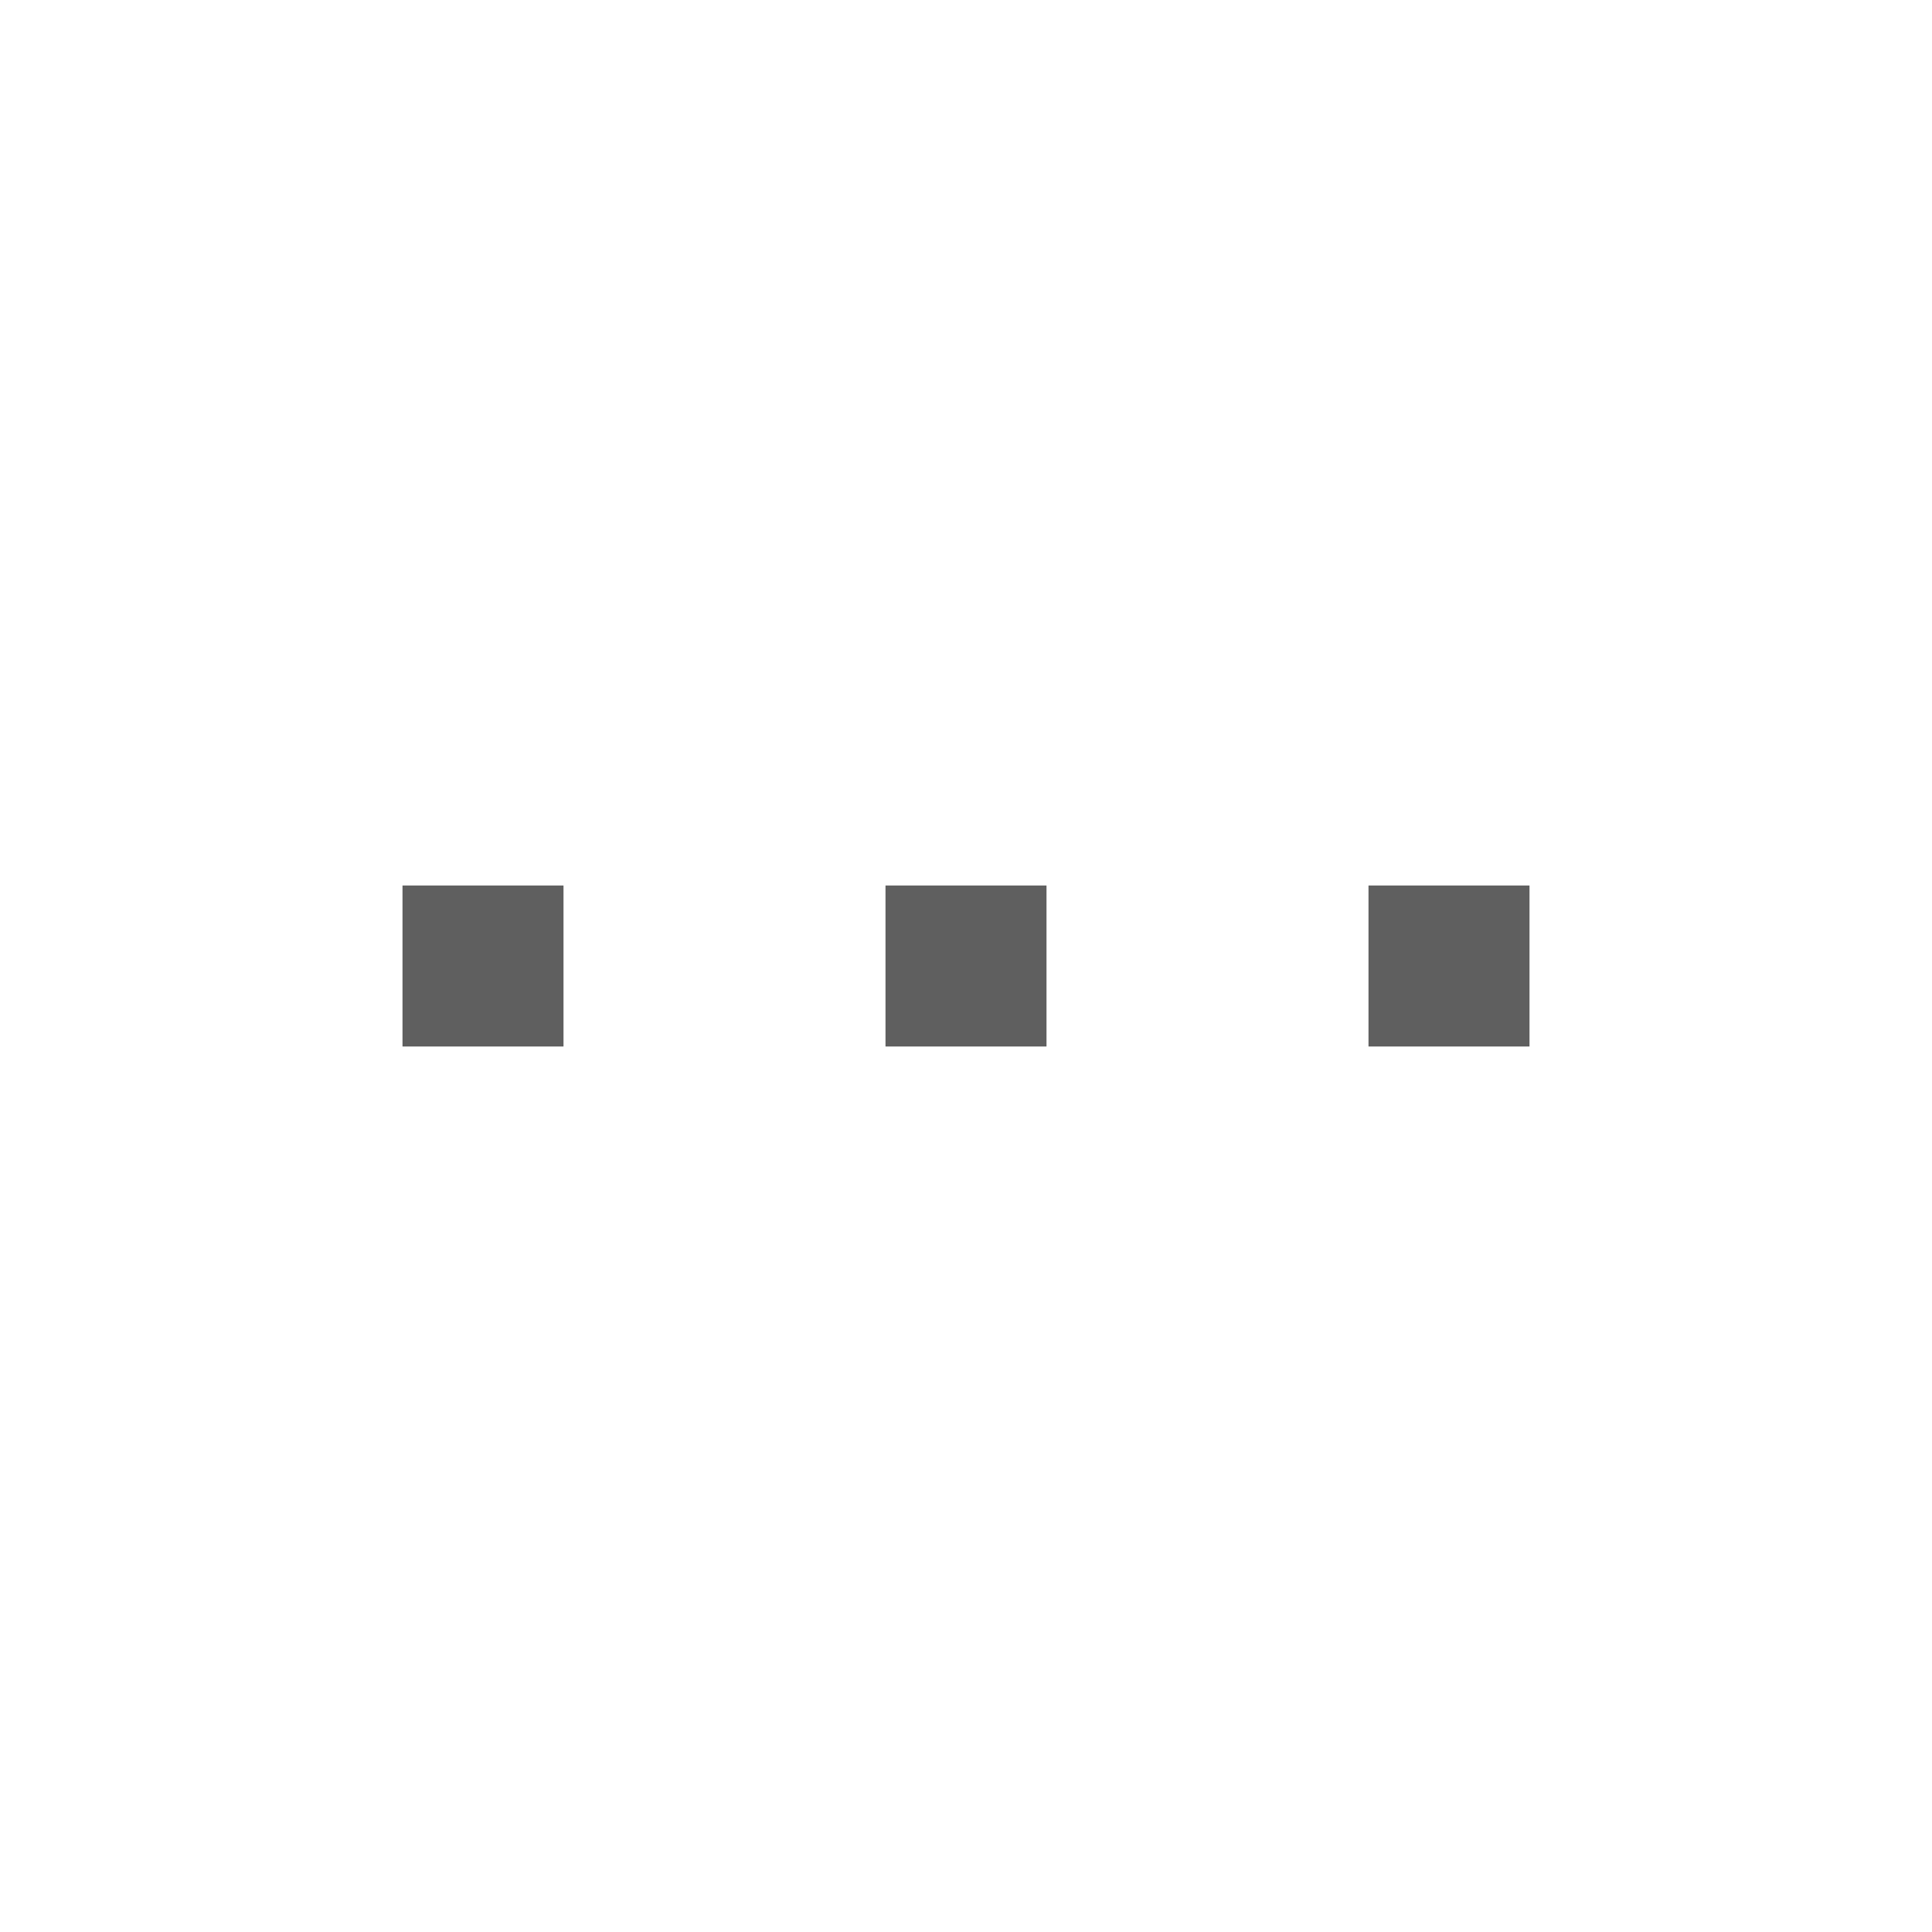
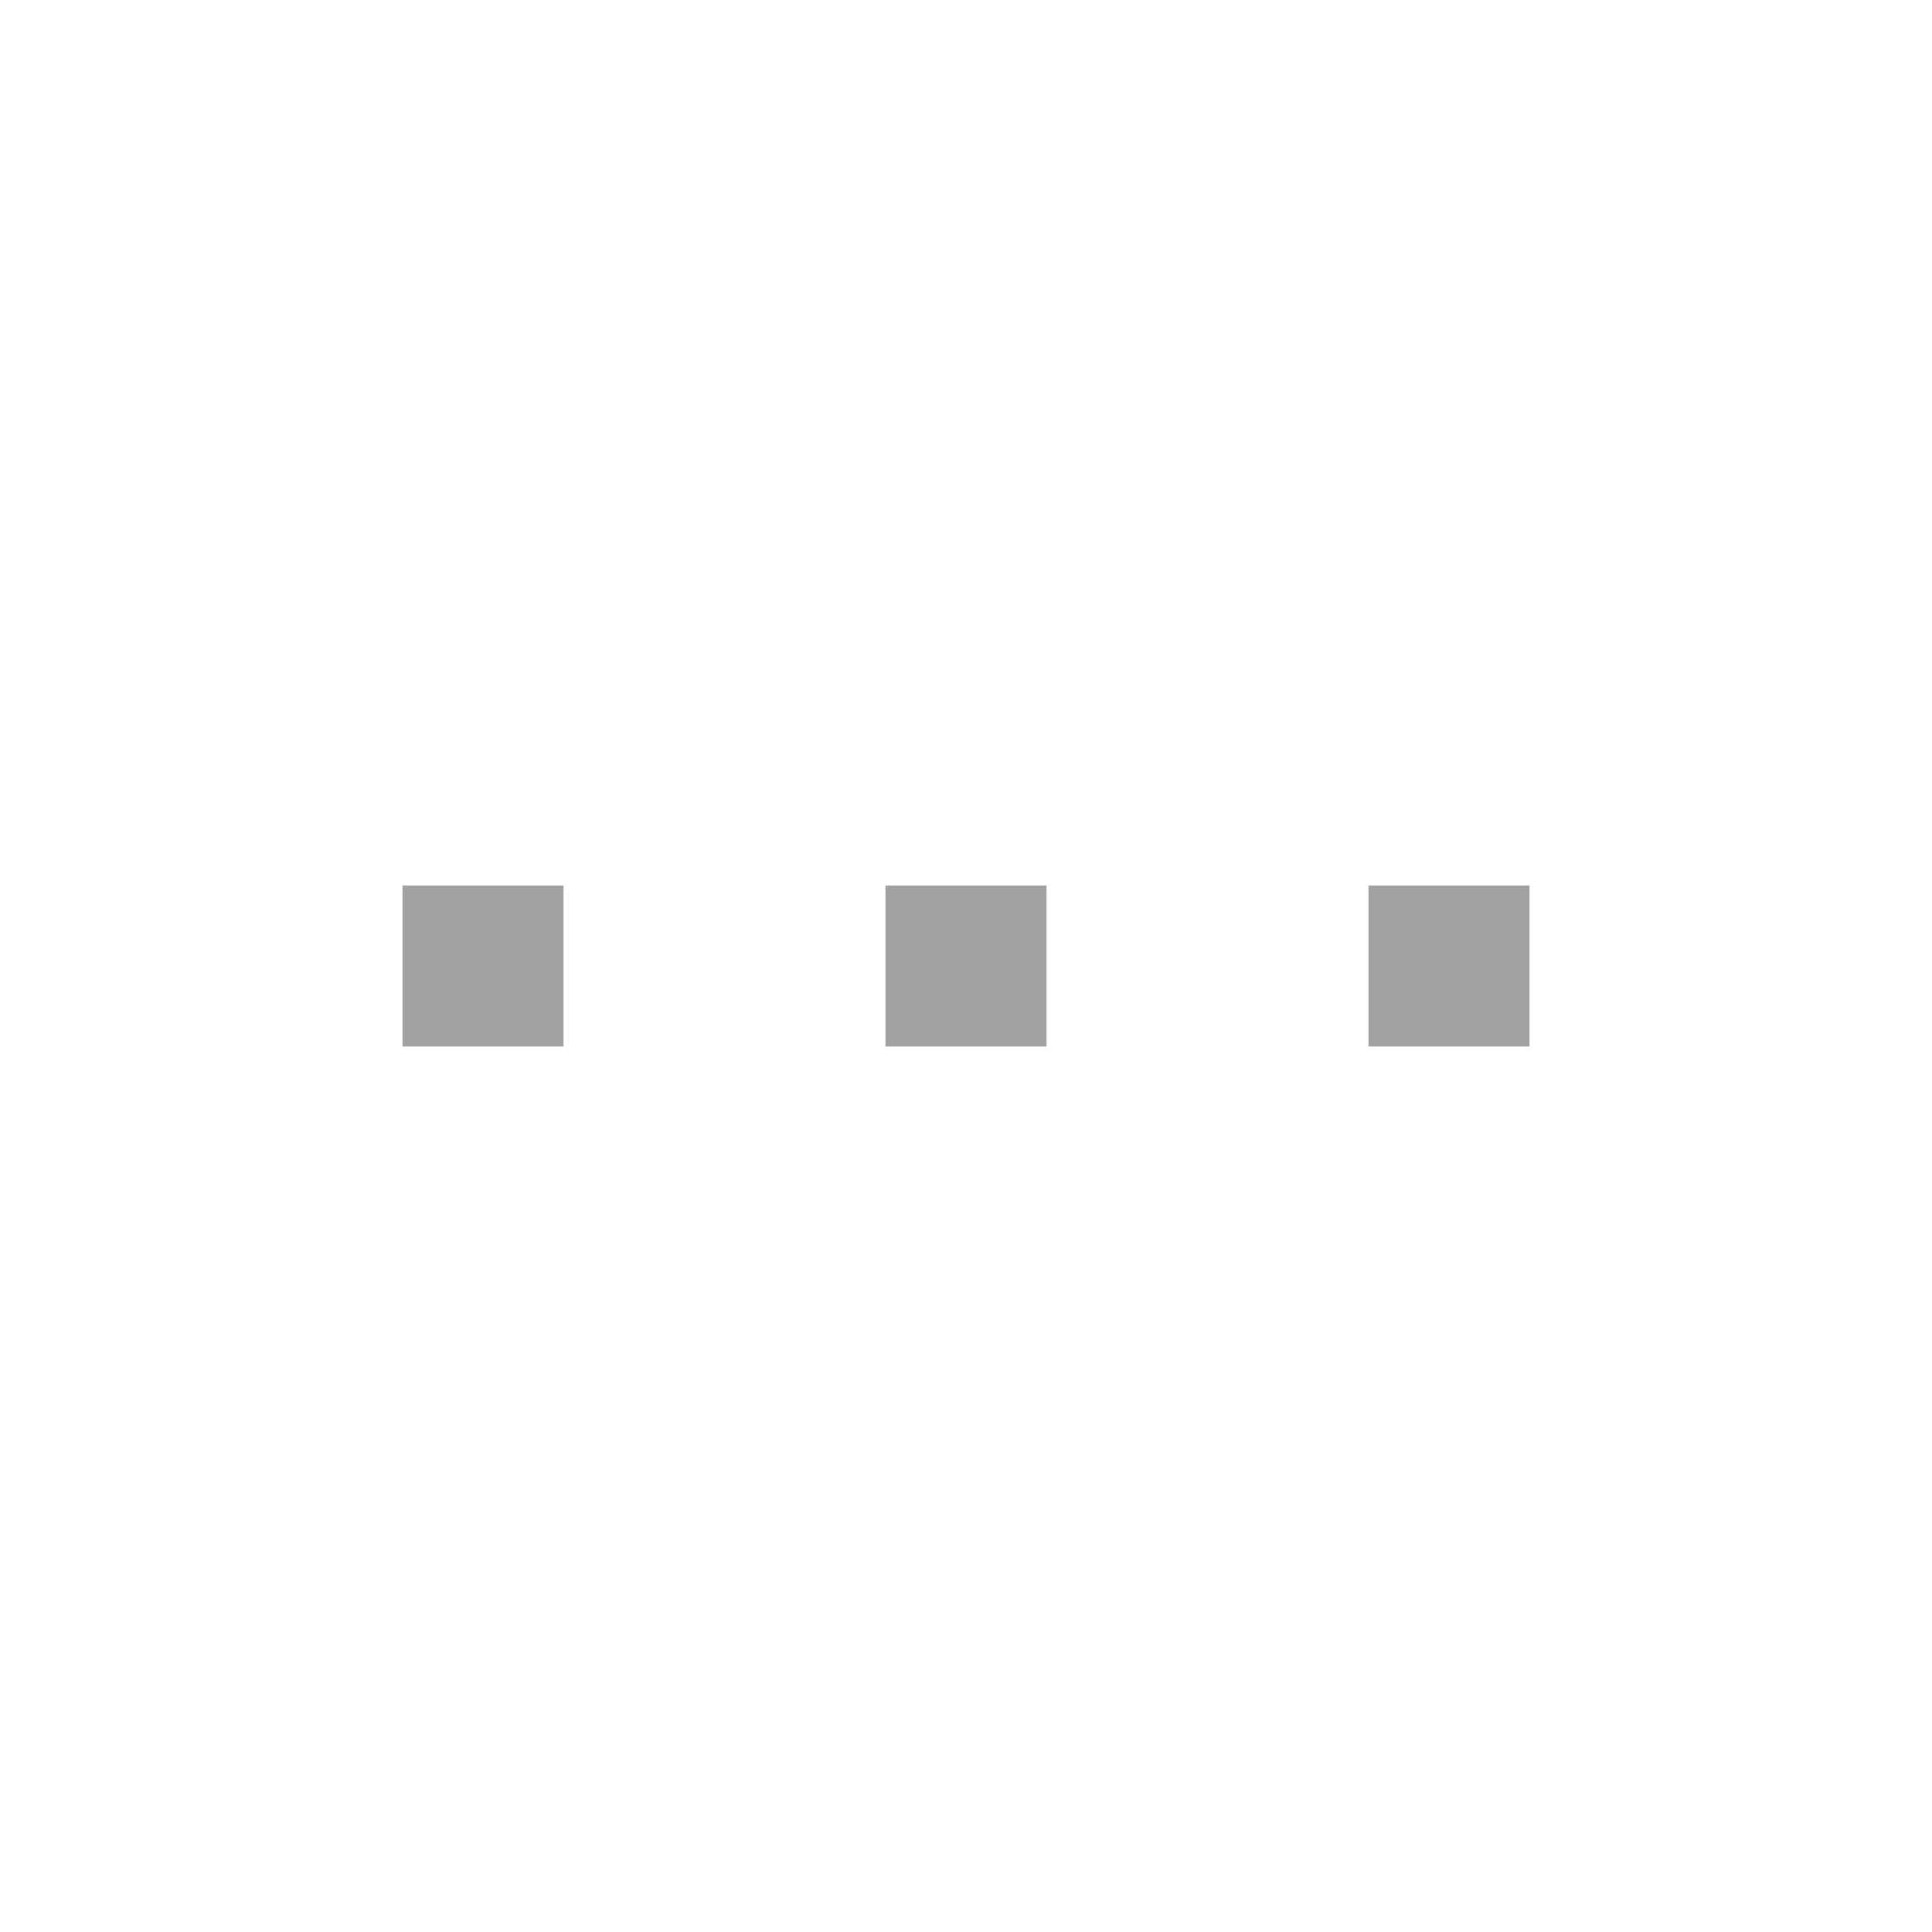
<svg xmlns="http://www.w3.org/2000/svg" xmlns:ns1="http://www.openswatchbook.org/uri/2009/osb" xmlns:xlink="http://www.w3.org/1999/xlink" width="24" height="24" id="svg11300" version="1.0" style="display:inline;enable-background:new">
  <defs id="defs3">
    <linearGradient id="selected_bg_color" ns1:paint="solid">
-       <stop style="stop-color:#5f5f5f;stop-opacity:1;" offset="0" id="stop4140" />
+       <stop style="stop-color:#a1a1a1;stop-opacity:1;" offset="0" id="stop4140" />
    </linearGradient>
    <linearGradient xlink:href="#selected_bg_color" id="linearGradient4142" x1="6" y1="287" x2="6" y2="289" gradientUnits="userSpaceOnUse" />
  </defs>
  <g style="display:inline" id="layer1" transform="translate(0,-276)">
    <rect style="opacity:1;fill:url(#linearGradient4142);fill-opacity:1;stroke:none;stroke-width:1;stroke-linecap:round;stroke-linejoin:miter;stroke-miterlimit:4;stroke-dasharray:none;stroke-dashoffset:0;stroke-opacity:1" id="rect4138" width="2" height="2" x="5" y="287" />
    <rect style="display:inline;opacity:1;fill:url(#selected_bg_color);fill-opacity:1;stroke:none;stroke-width:1;stroke-linecap:round;stroke-linejoin:miter;stroke-miterlimit:4;stroke-dasharray:none;stroke-dashoffset:0;stroke-opacity:1;enable-background:new" id="rect4138-6" width="2" height="2" x="11" y="287" />
    <rect style="display:inline;opacity:1;fill:url(#selected_bg_color);fill-opacity:1;stroke:none;stroke-width:1;stroke-linecap:round;stroke-linejoin:miter;stroke-miterlimit:4;stroke-dasharray:none;stroke-dashoffset:0;stroke-opacity:1;enable-background:new" id="rect4138-9" width="2" height="2" x="17" y="287" />
  </g>
</svg>
